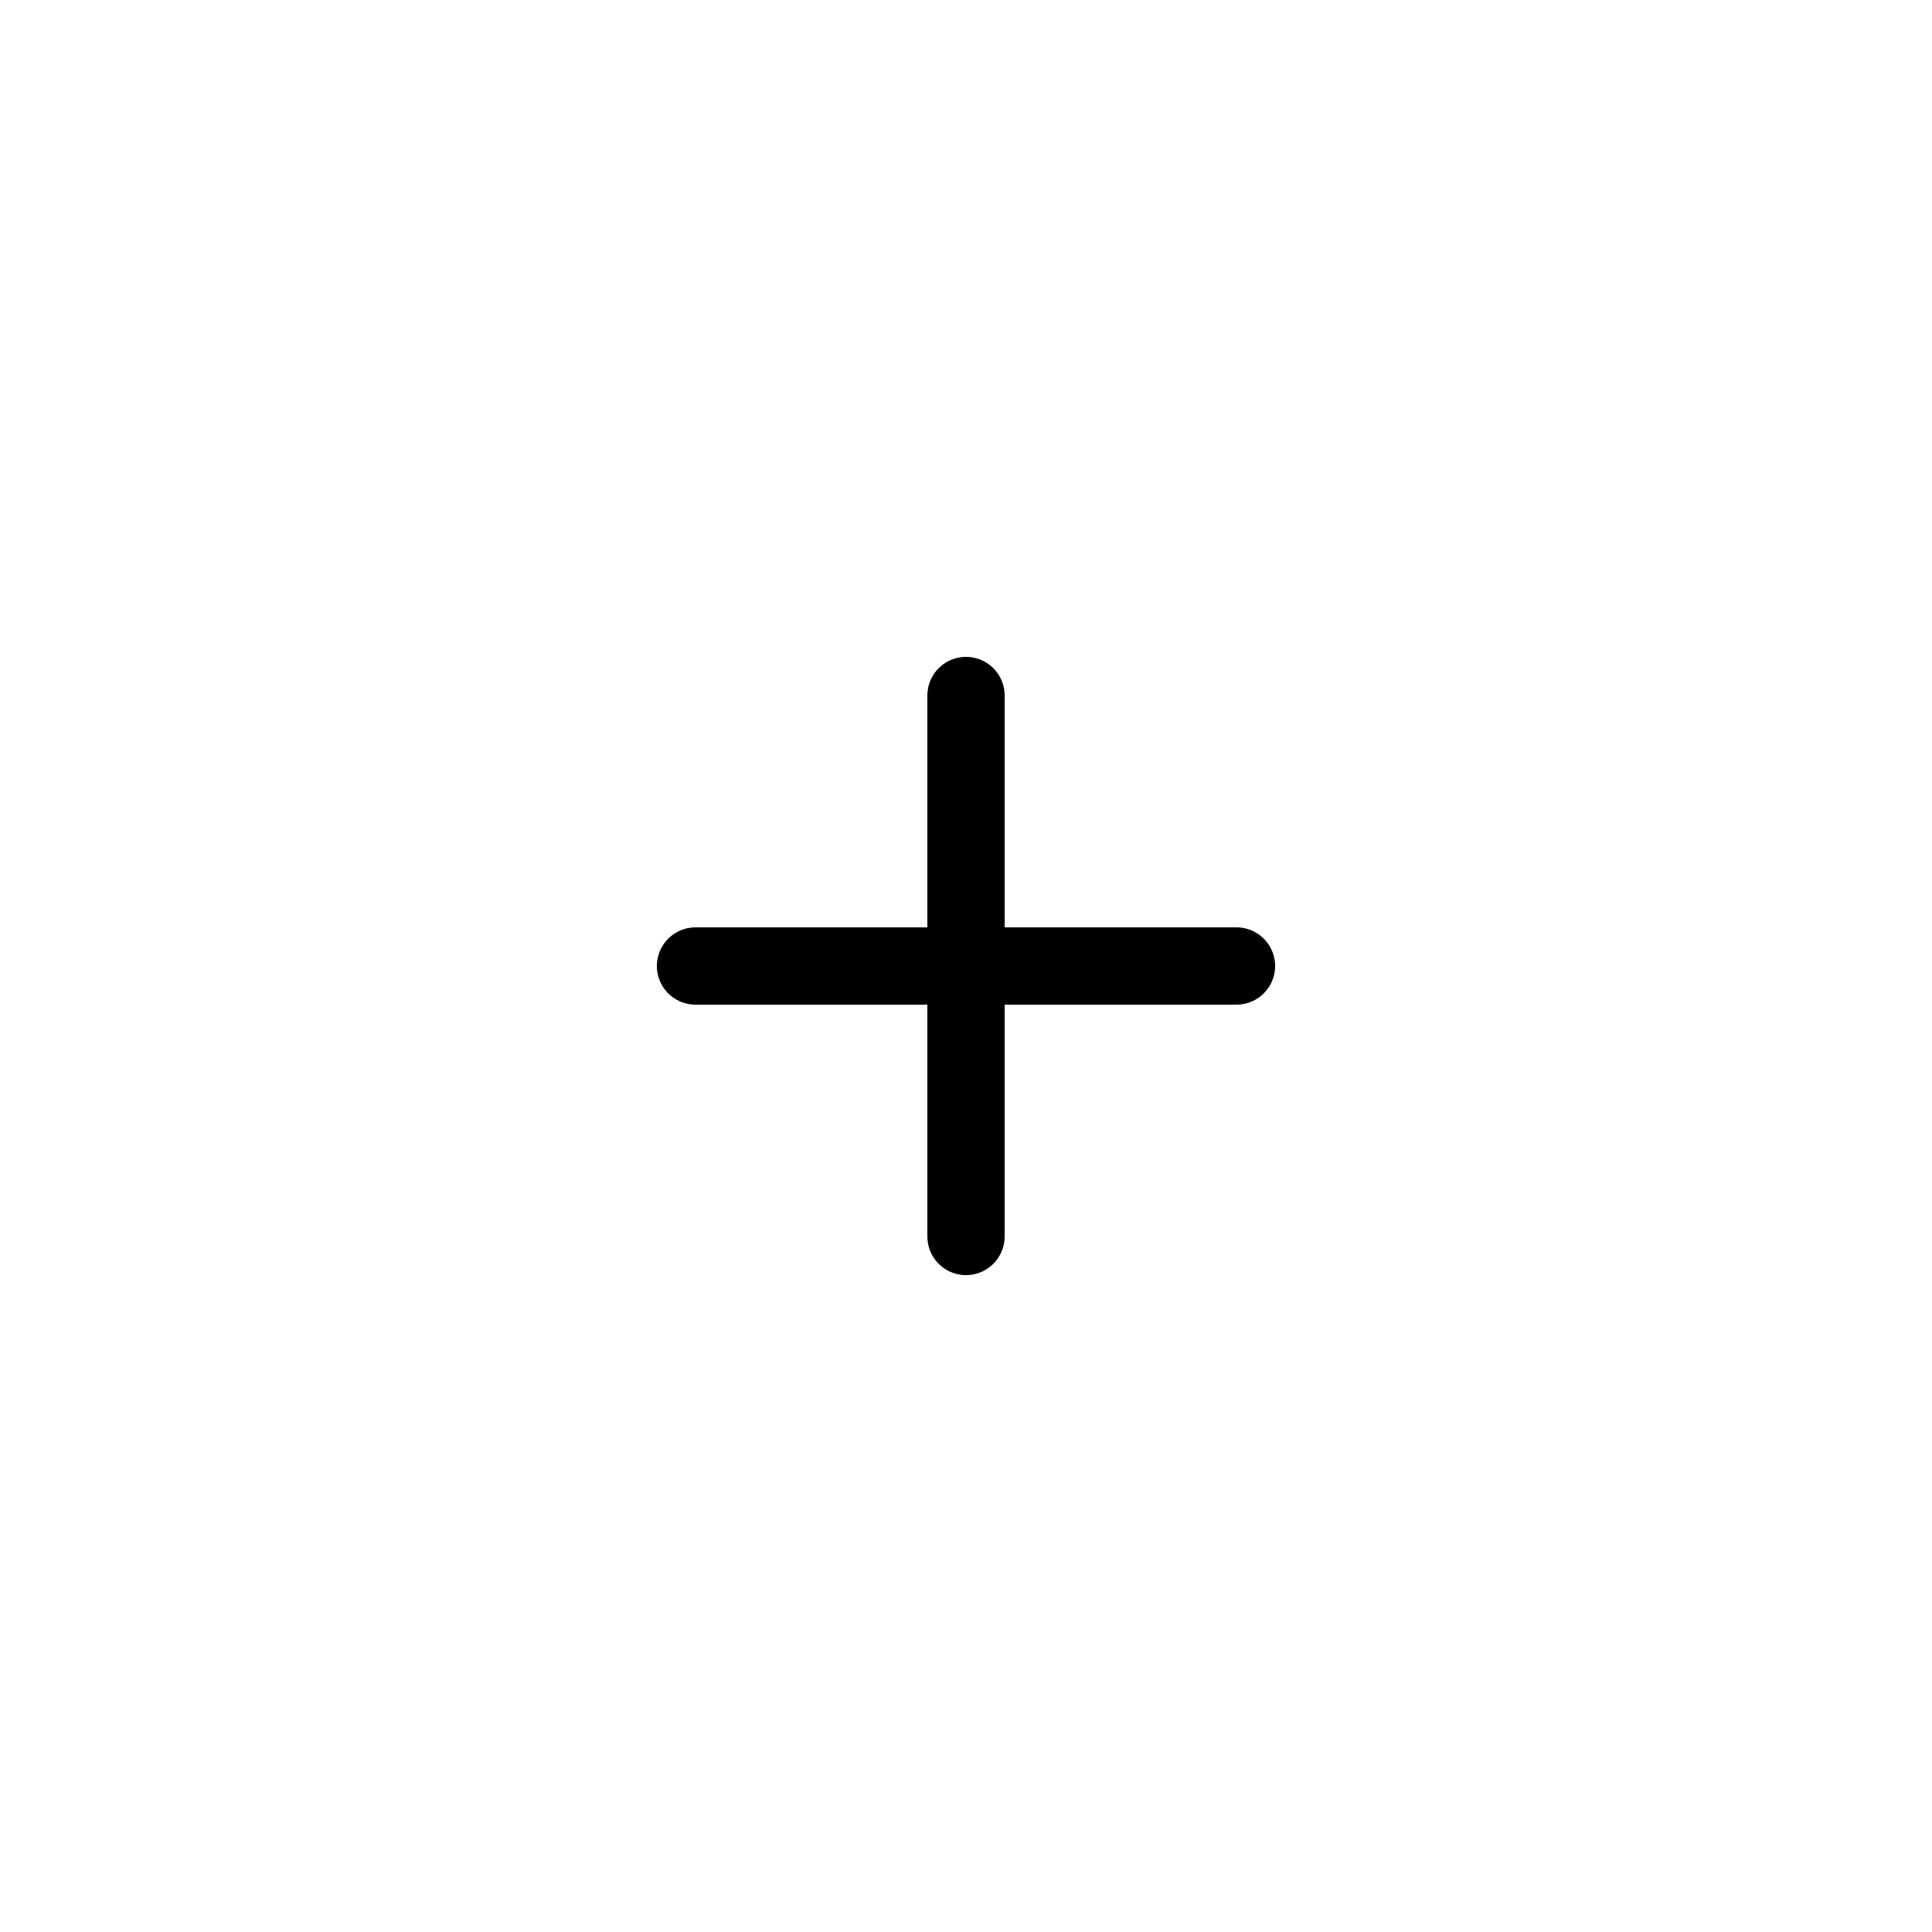
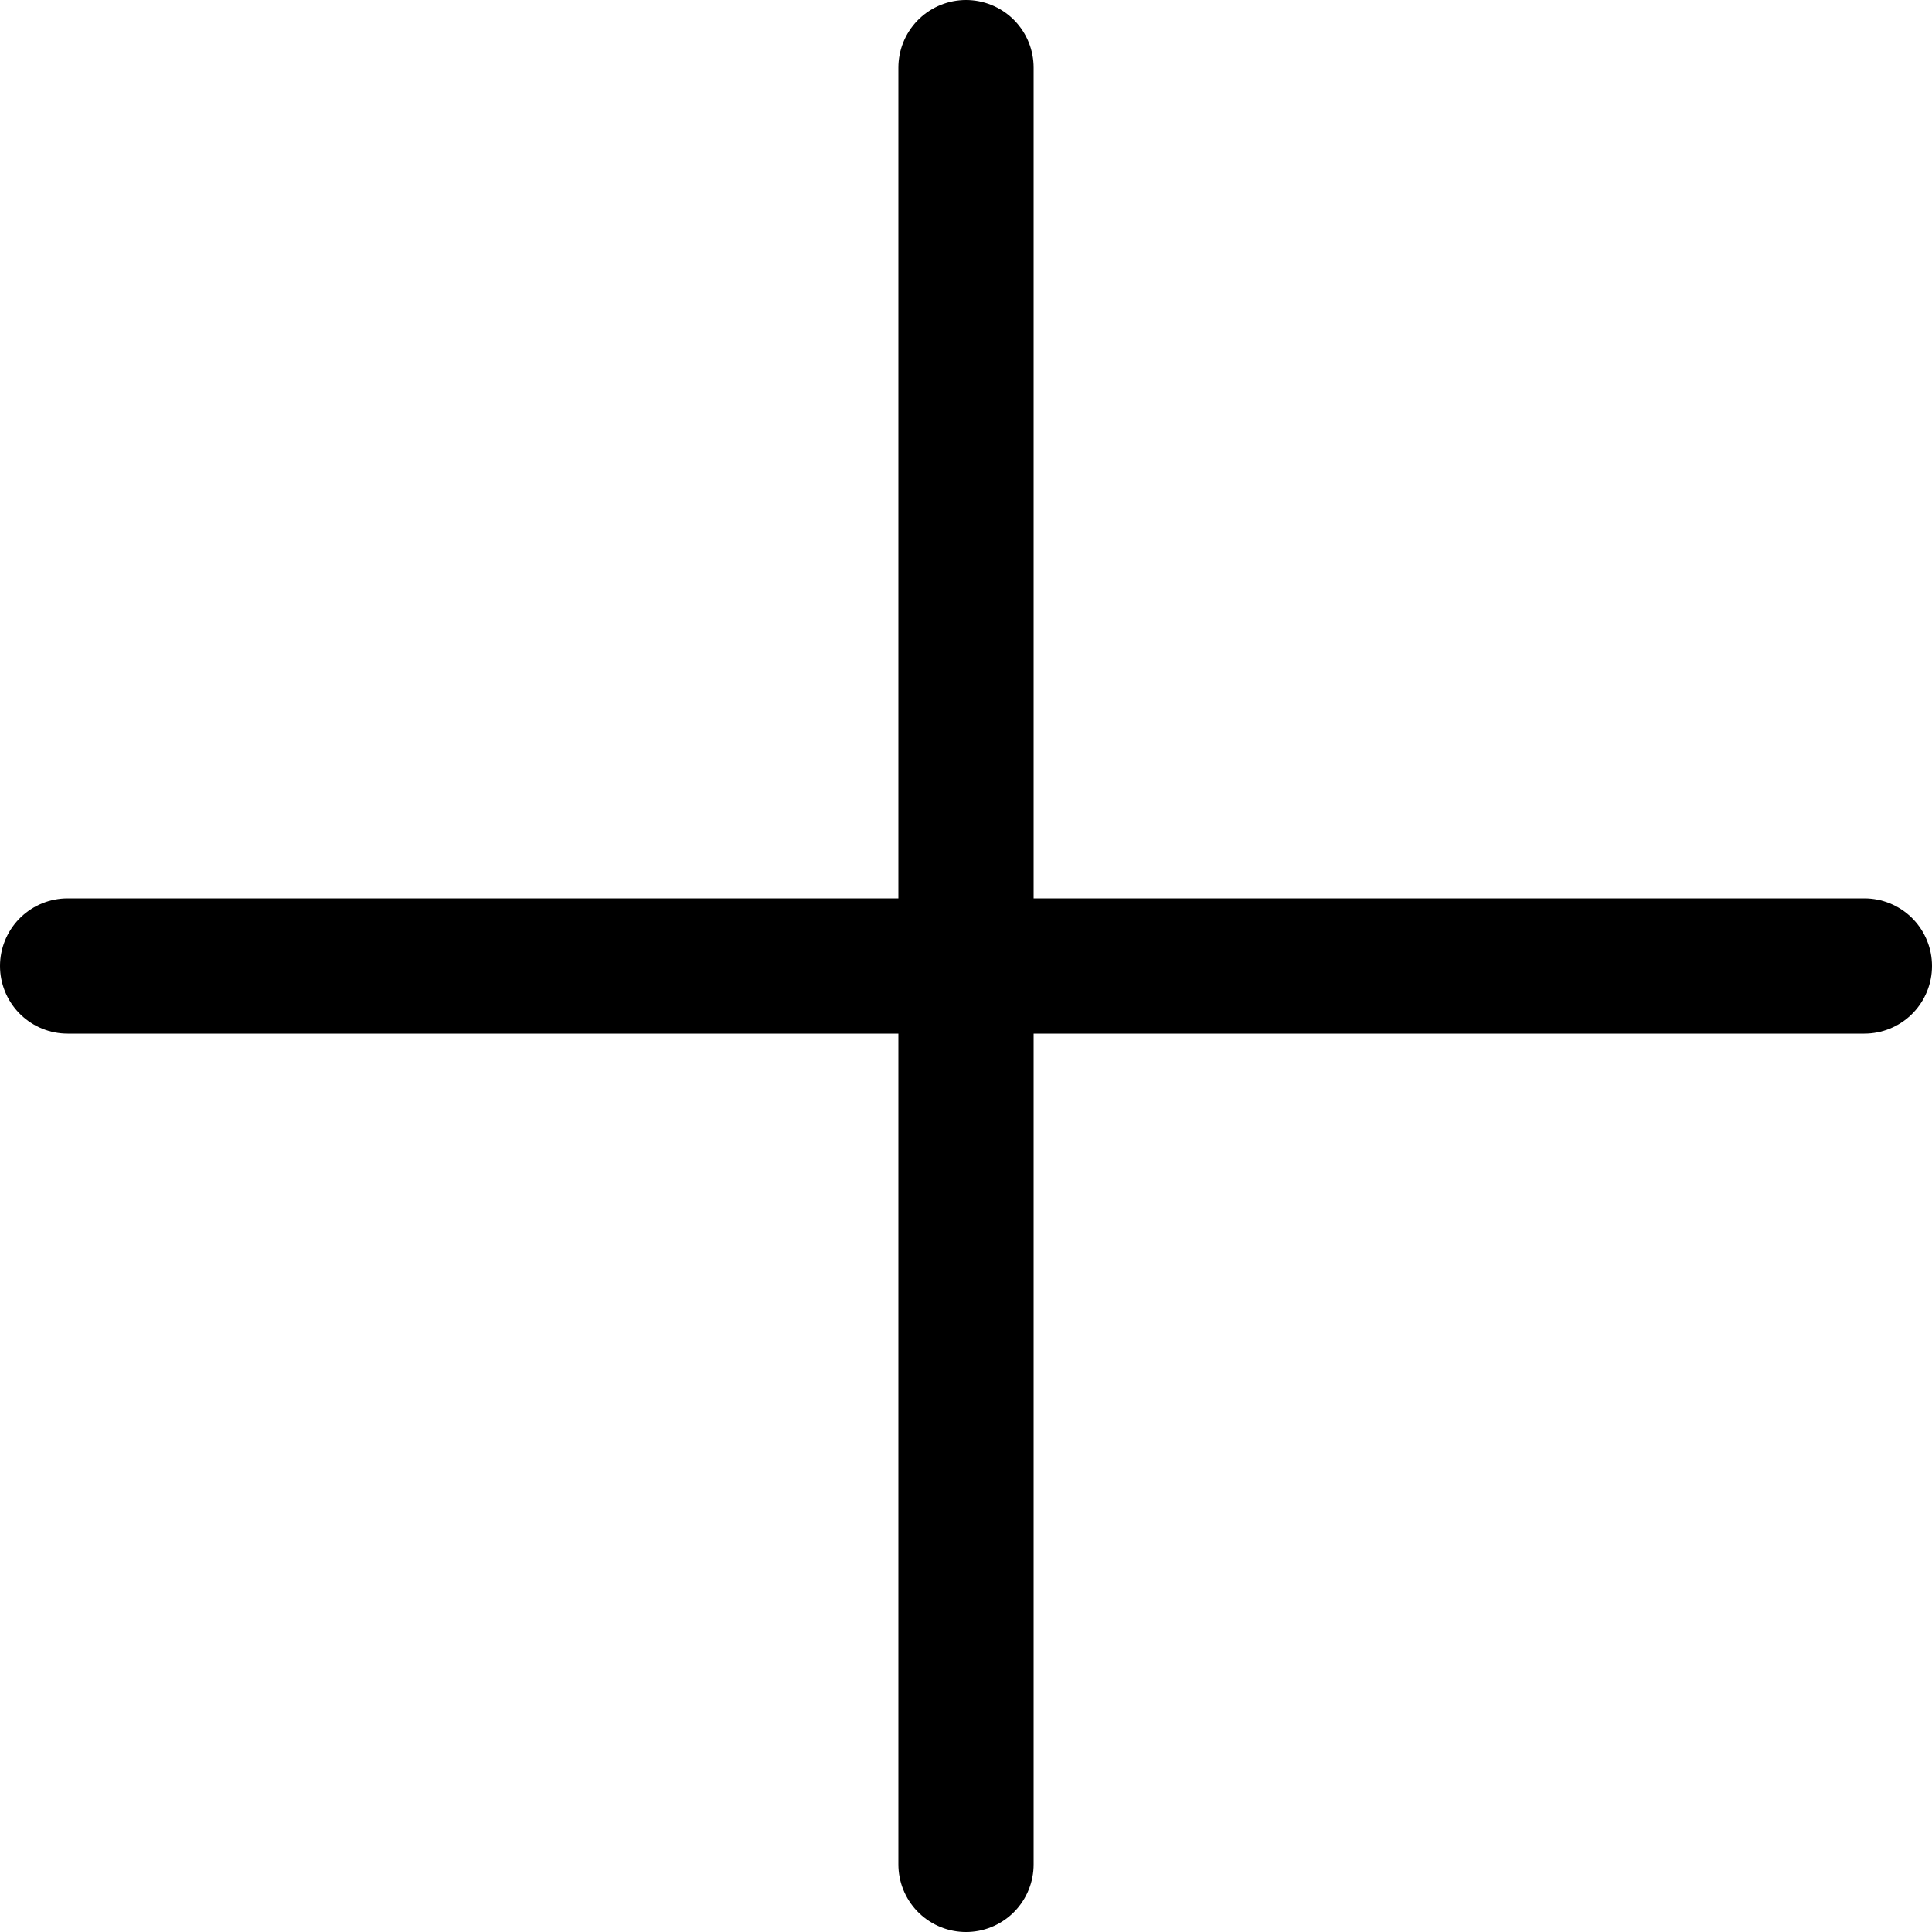
<svg xmlns="http://www.w3.org/2000/svg" width="100" zoomAndPan="magnify" viewBox="0 0 75 75" height="100" preserveAspectRatio="xMidYMid meet" version="1.0">
-   <path stroke-linecap="round" transform="matrix(0.75, 0, 0, 0.75, 25.5, 36)" fill="none" stroke-linejoin="miter" d="M 2 2 L 30 2 " stroke="#000000" stroke-width="4" stroke-opacity="1" stroke-miterlimit="4" />
-   <path stroke-linecap="round" transform="matrix(0, 0.75, -0.75, 0, 39, 25.5)" fill="none" stroke-linejoin="miter" d="M 2 2 L 30 2 " stroke="#000000" stroke-width="4" stroke-opacity="1" stroke-miterlimit="4" />
+   <path stroke-linecap="round" transform="matrix(0.75, 0, 0, 0.75, 0.0000015, 34.875)" fill="none" stroke-linejoin="miter" d="M 3.5 3.5 L 96.5 3.5 " stroke="#000000" stroke-width="7" stroke-opacity="1" stroke-miterlimit="4" />
+   <path stroke-linecap="round" transform="matrix(0, 0.75, -0.75, 0, 40.125, -0.000001)" fill="none" stroke-linejoin="miter" d="M 3.5 3.5 L 96.5 3.5 " stroke="#000000" stroke-width="7" stroke-opacity="1" stroke-miterlimit="4" />
</svg>
